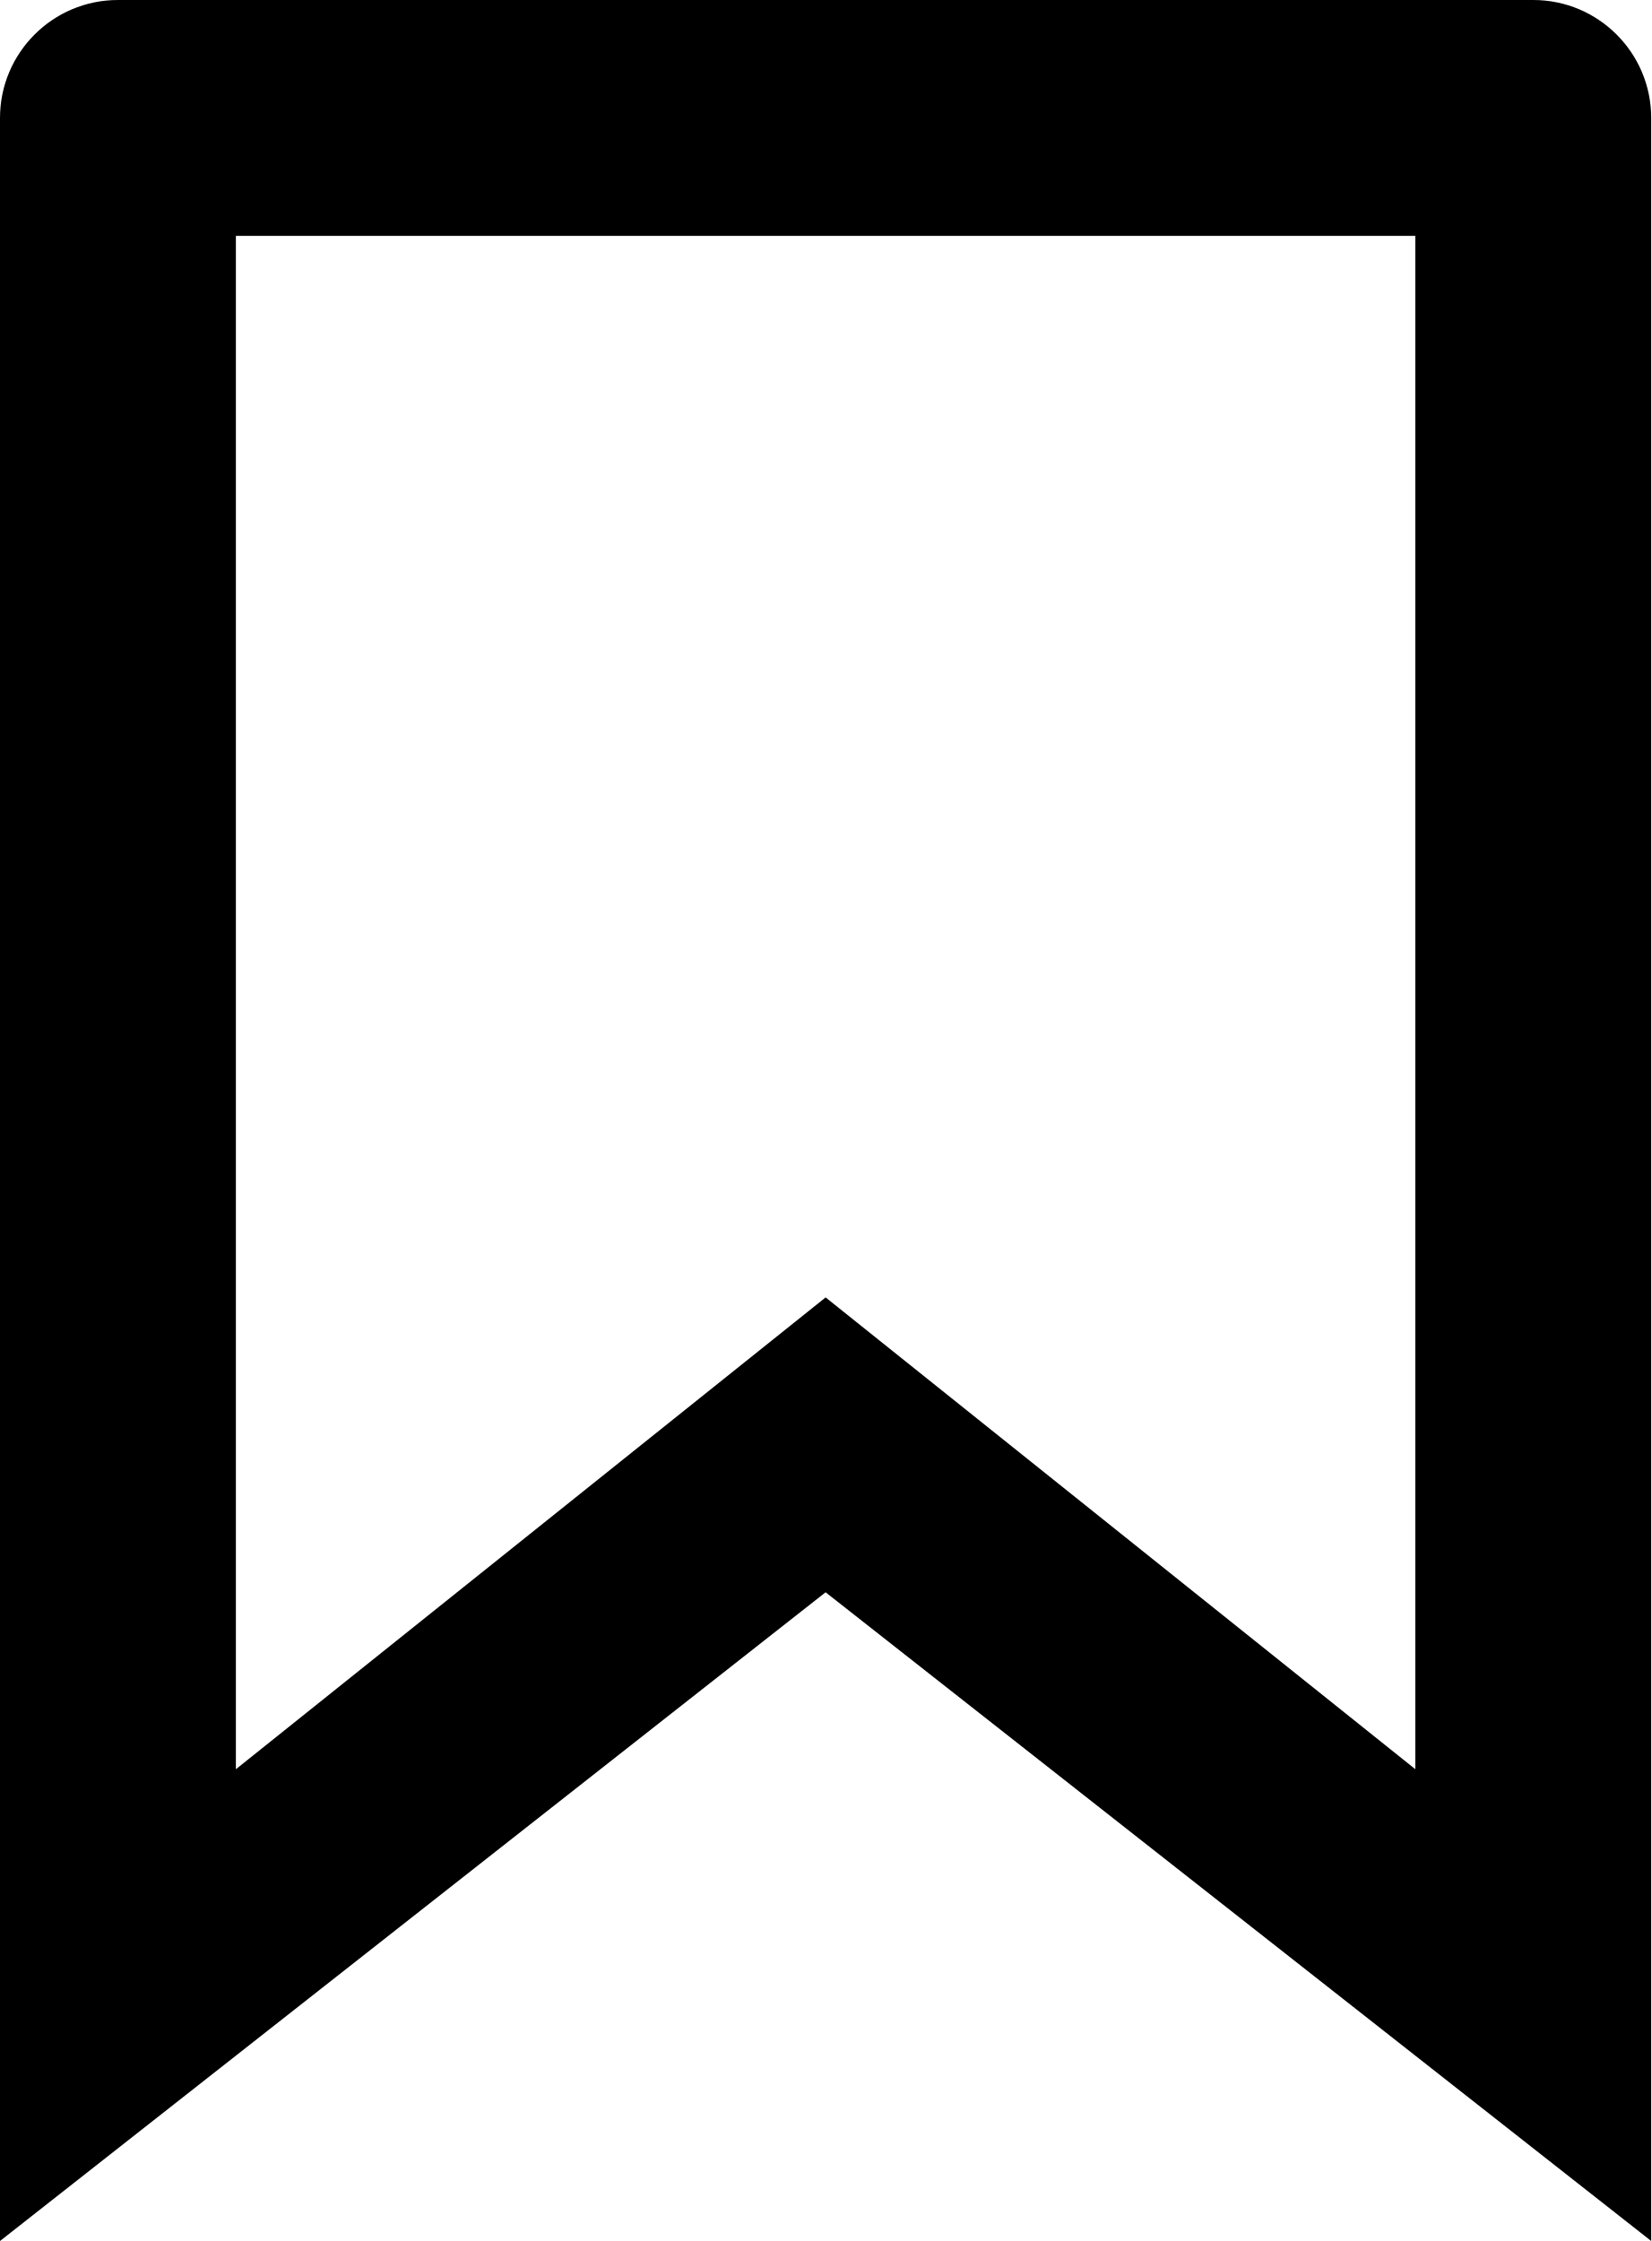
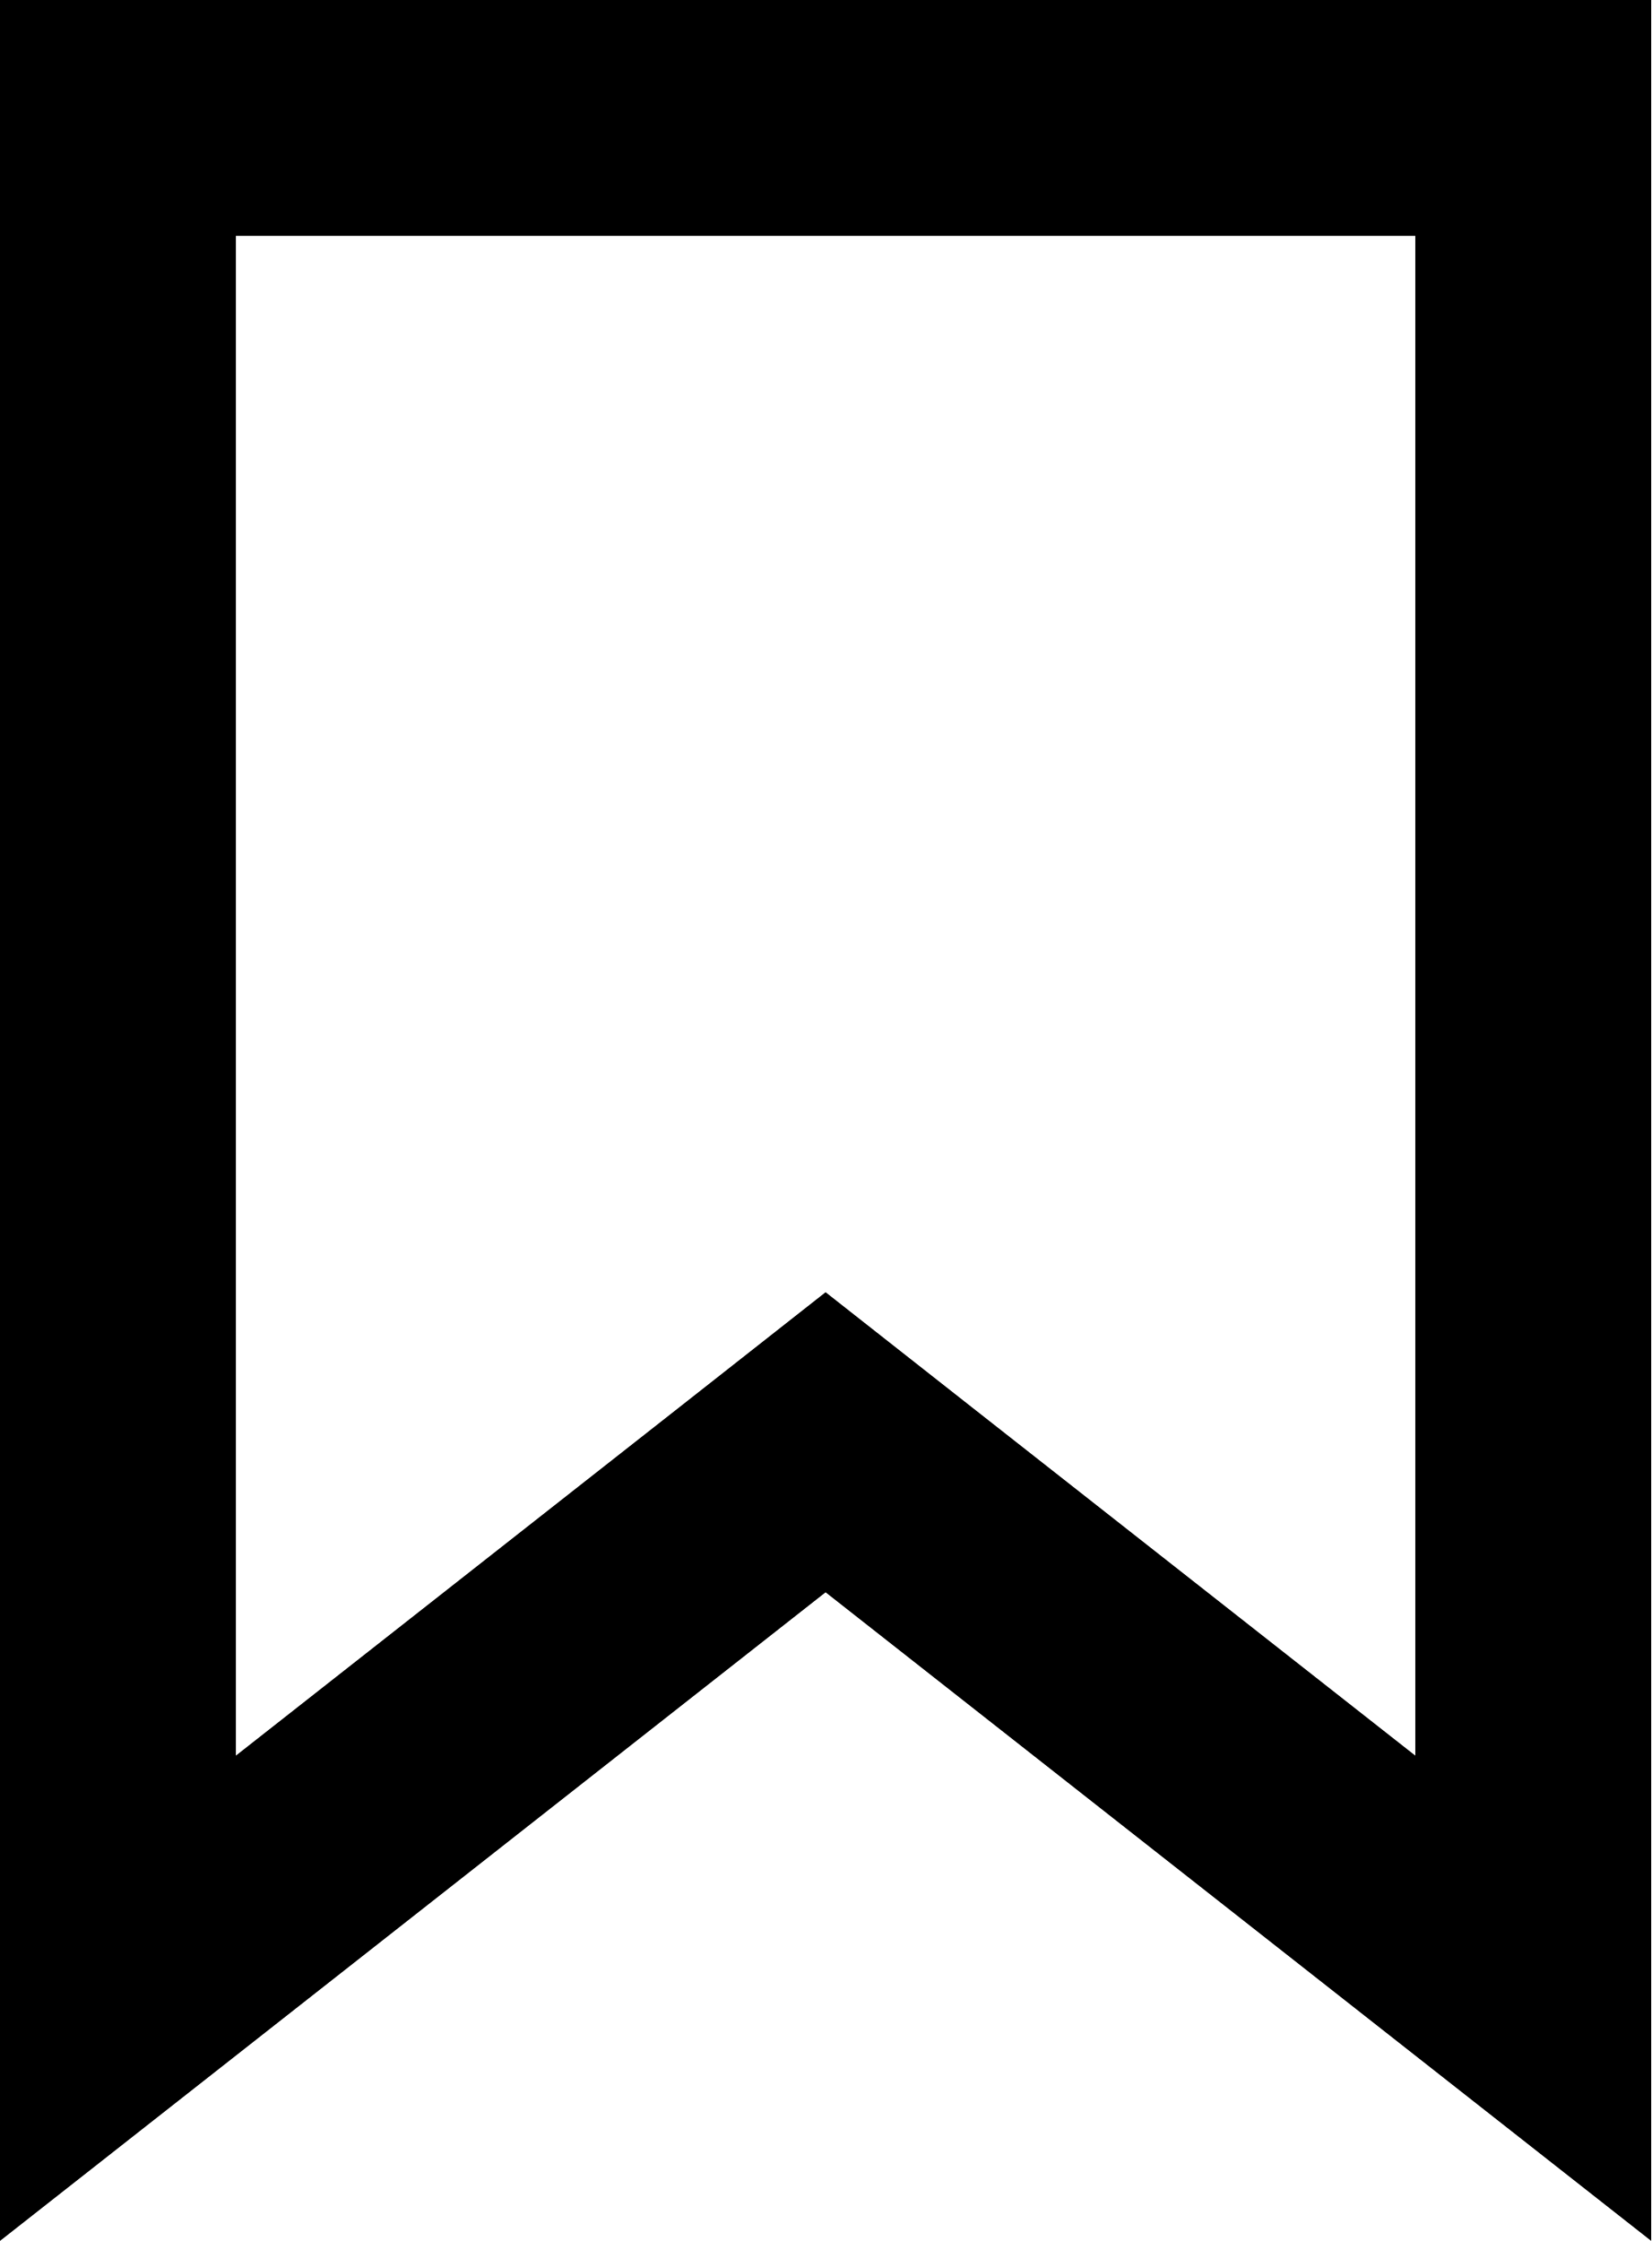
<svg xmlns="http://www.w3.org/2000/svg" width="14" height="19" viewBox="0 0 14 19" fill="none">
-   <path fill-rule="evenodd" clip-rule="evenodd" d="M0 1C0 0.448 0.448 0 1 0H13C13.552 0 14 0.448 14 1V19L7 13.5L0 19V1ZM12 2H2V15L7 11L12 15V2Z" fill="black" />
+   <path d="M6.382 12.714L1 16.942V1H13V16.942L7.618 12.714L7 12.228L6.382 12.714Z" stroke="black" stroke-width="2" />
</svg>
